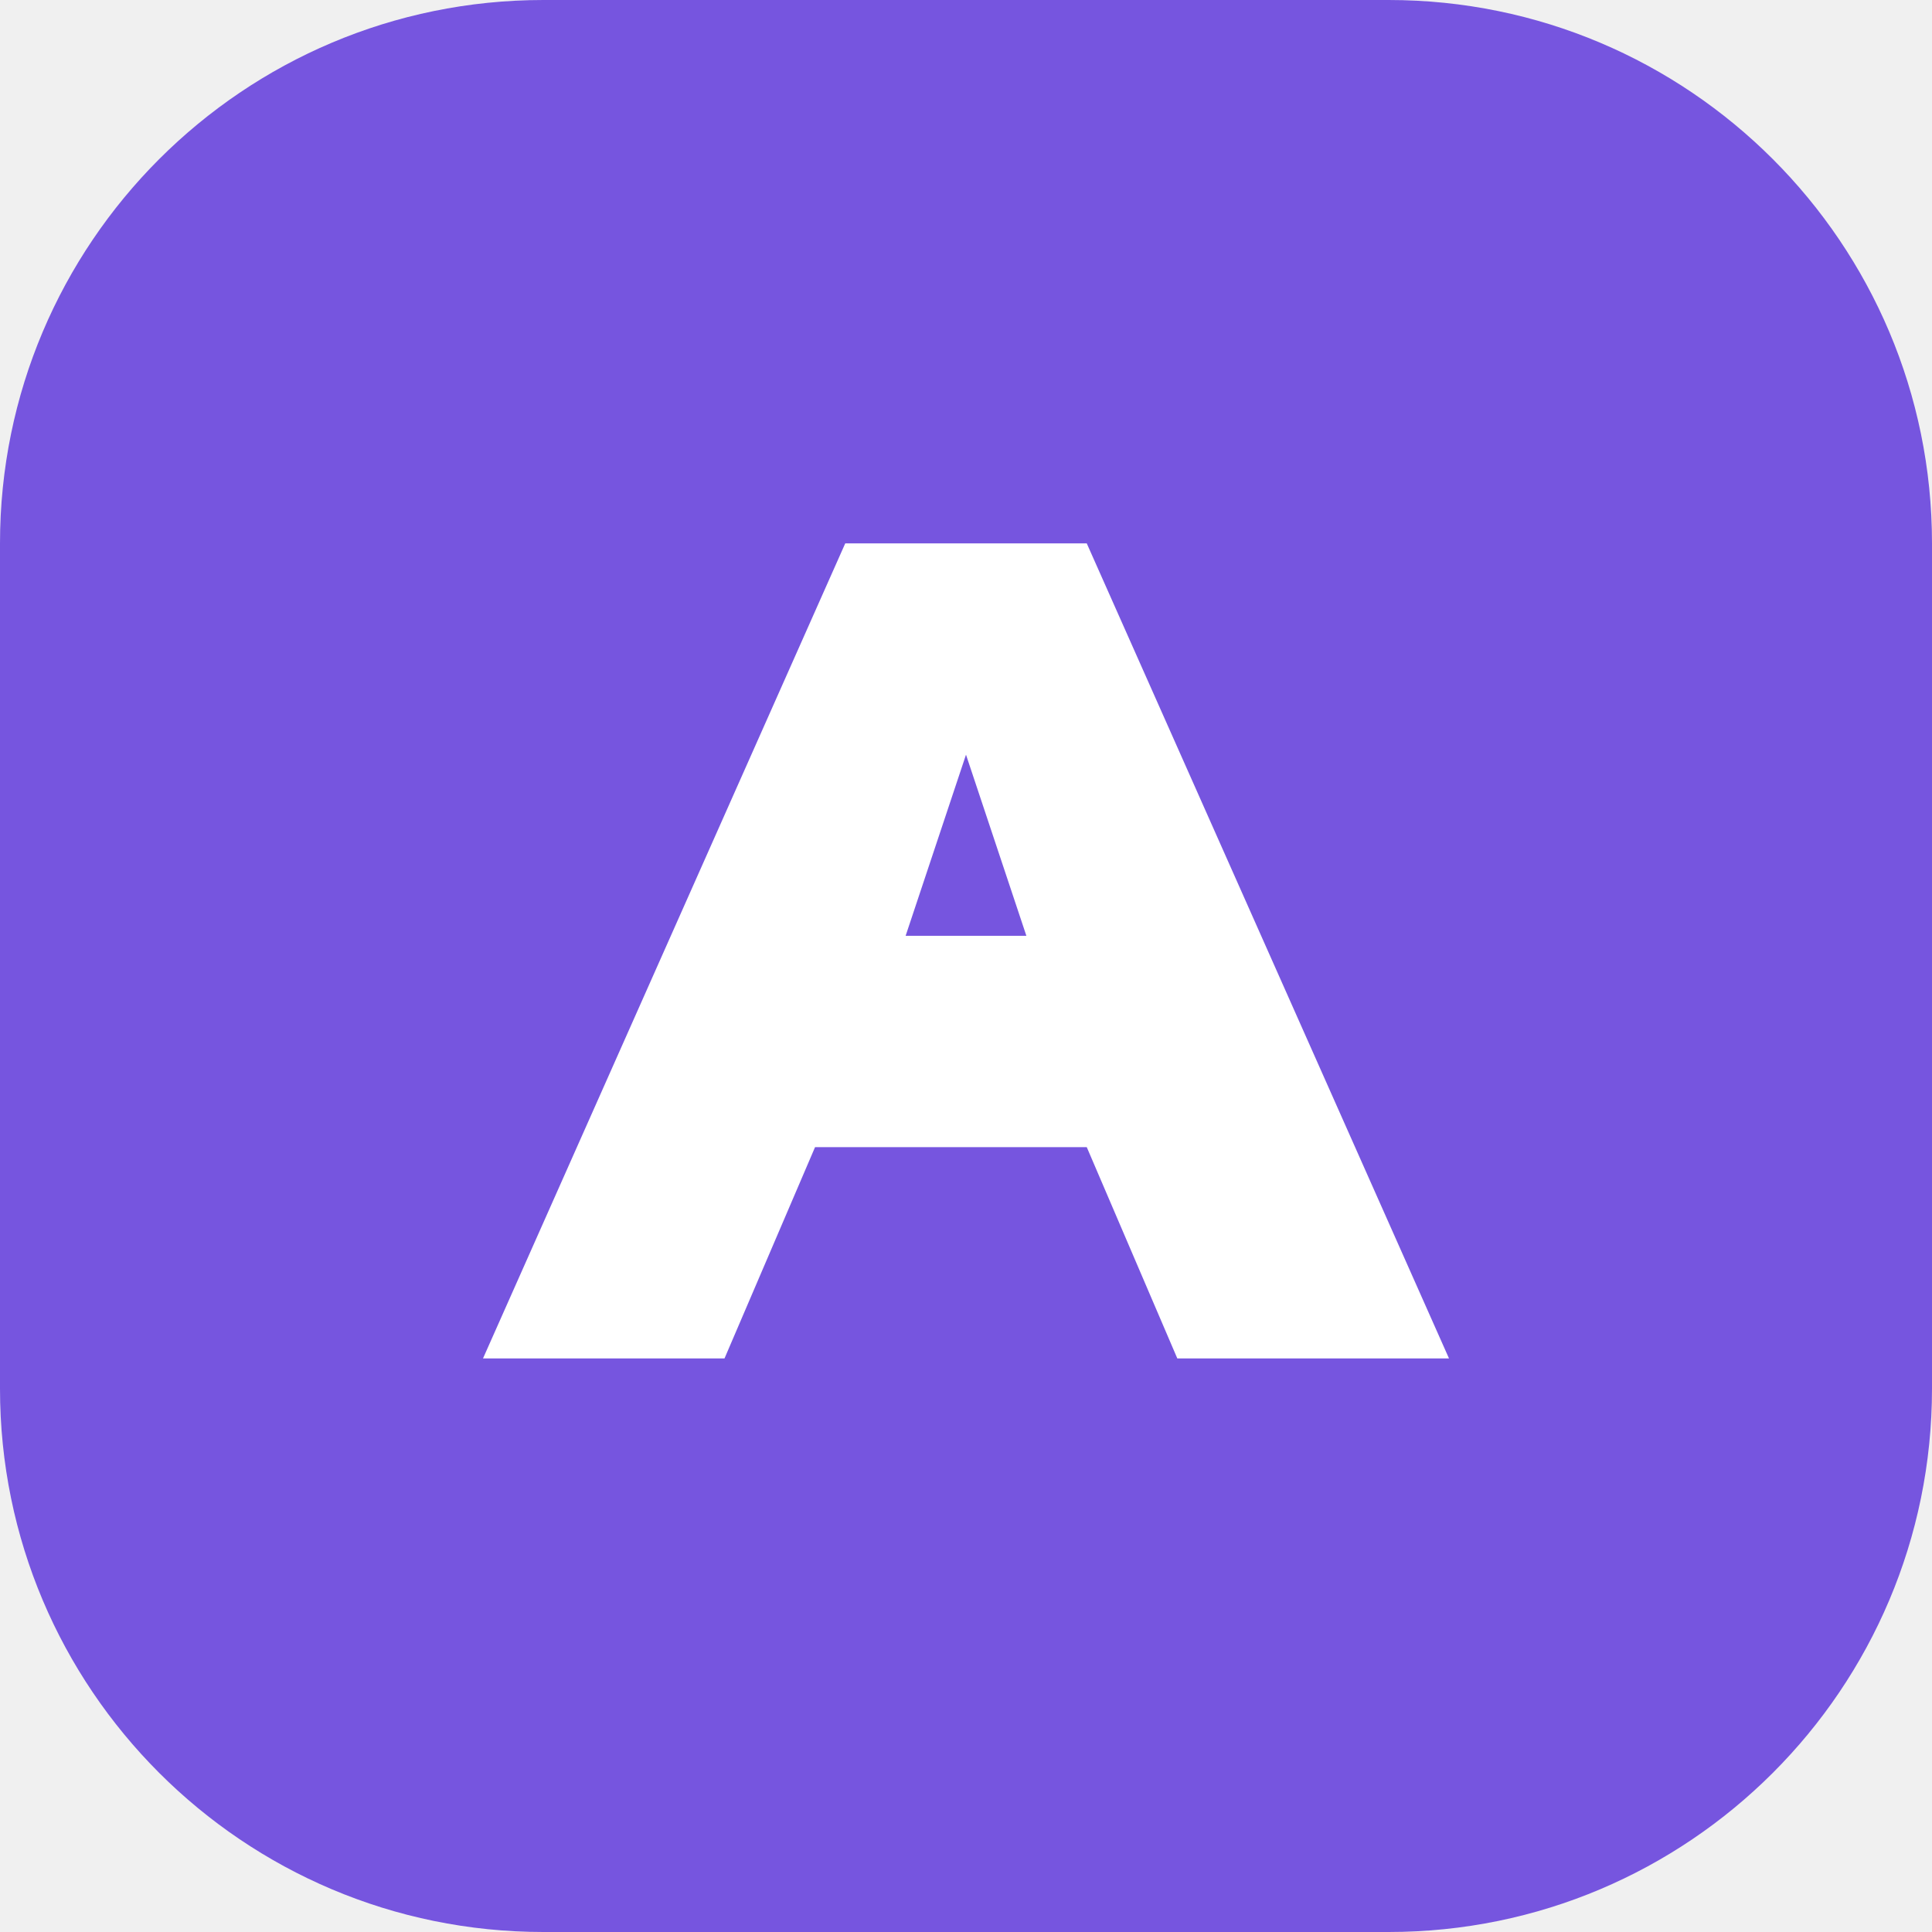
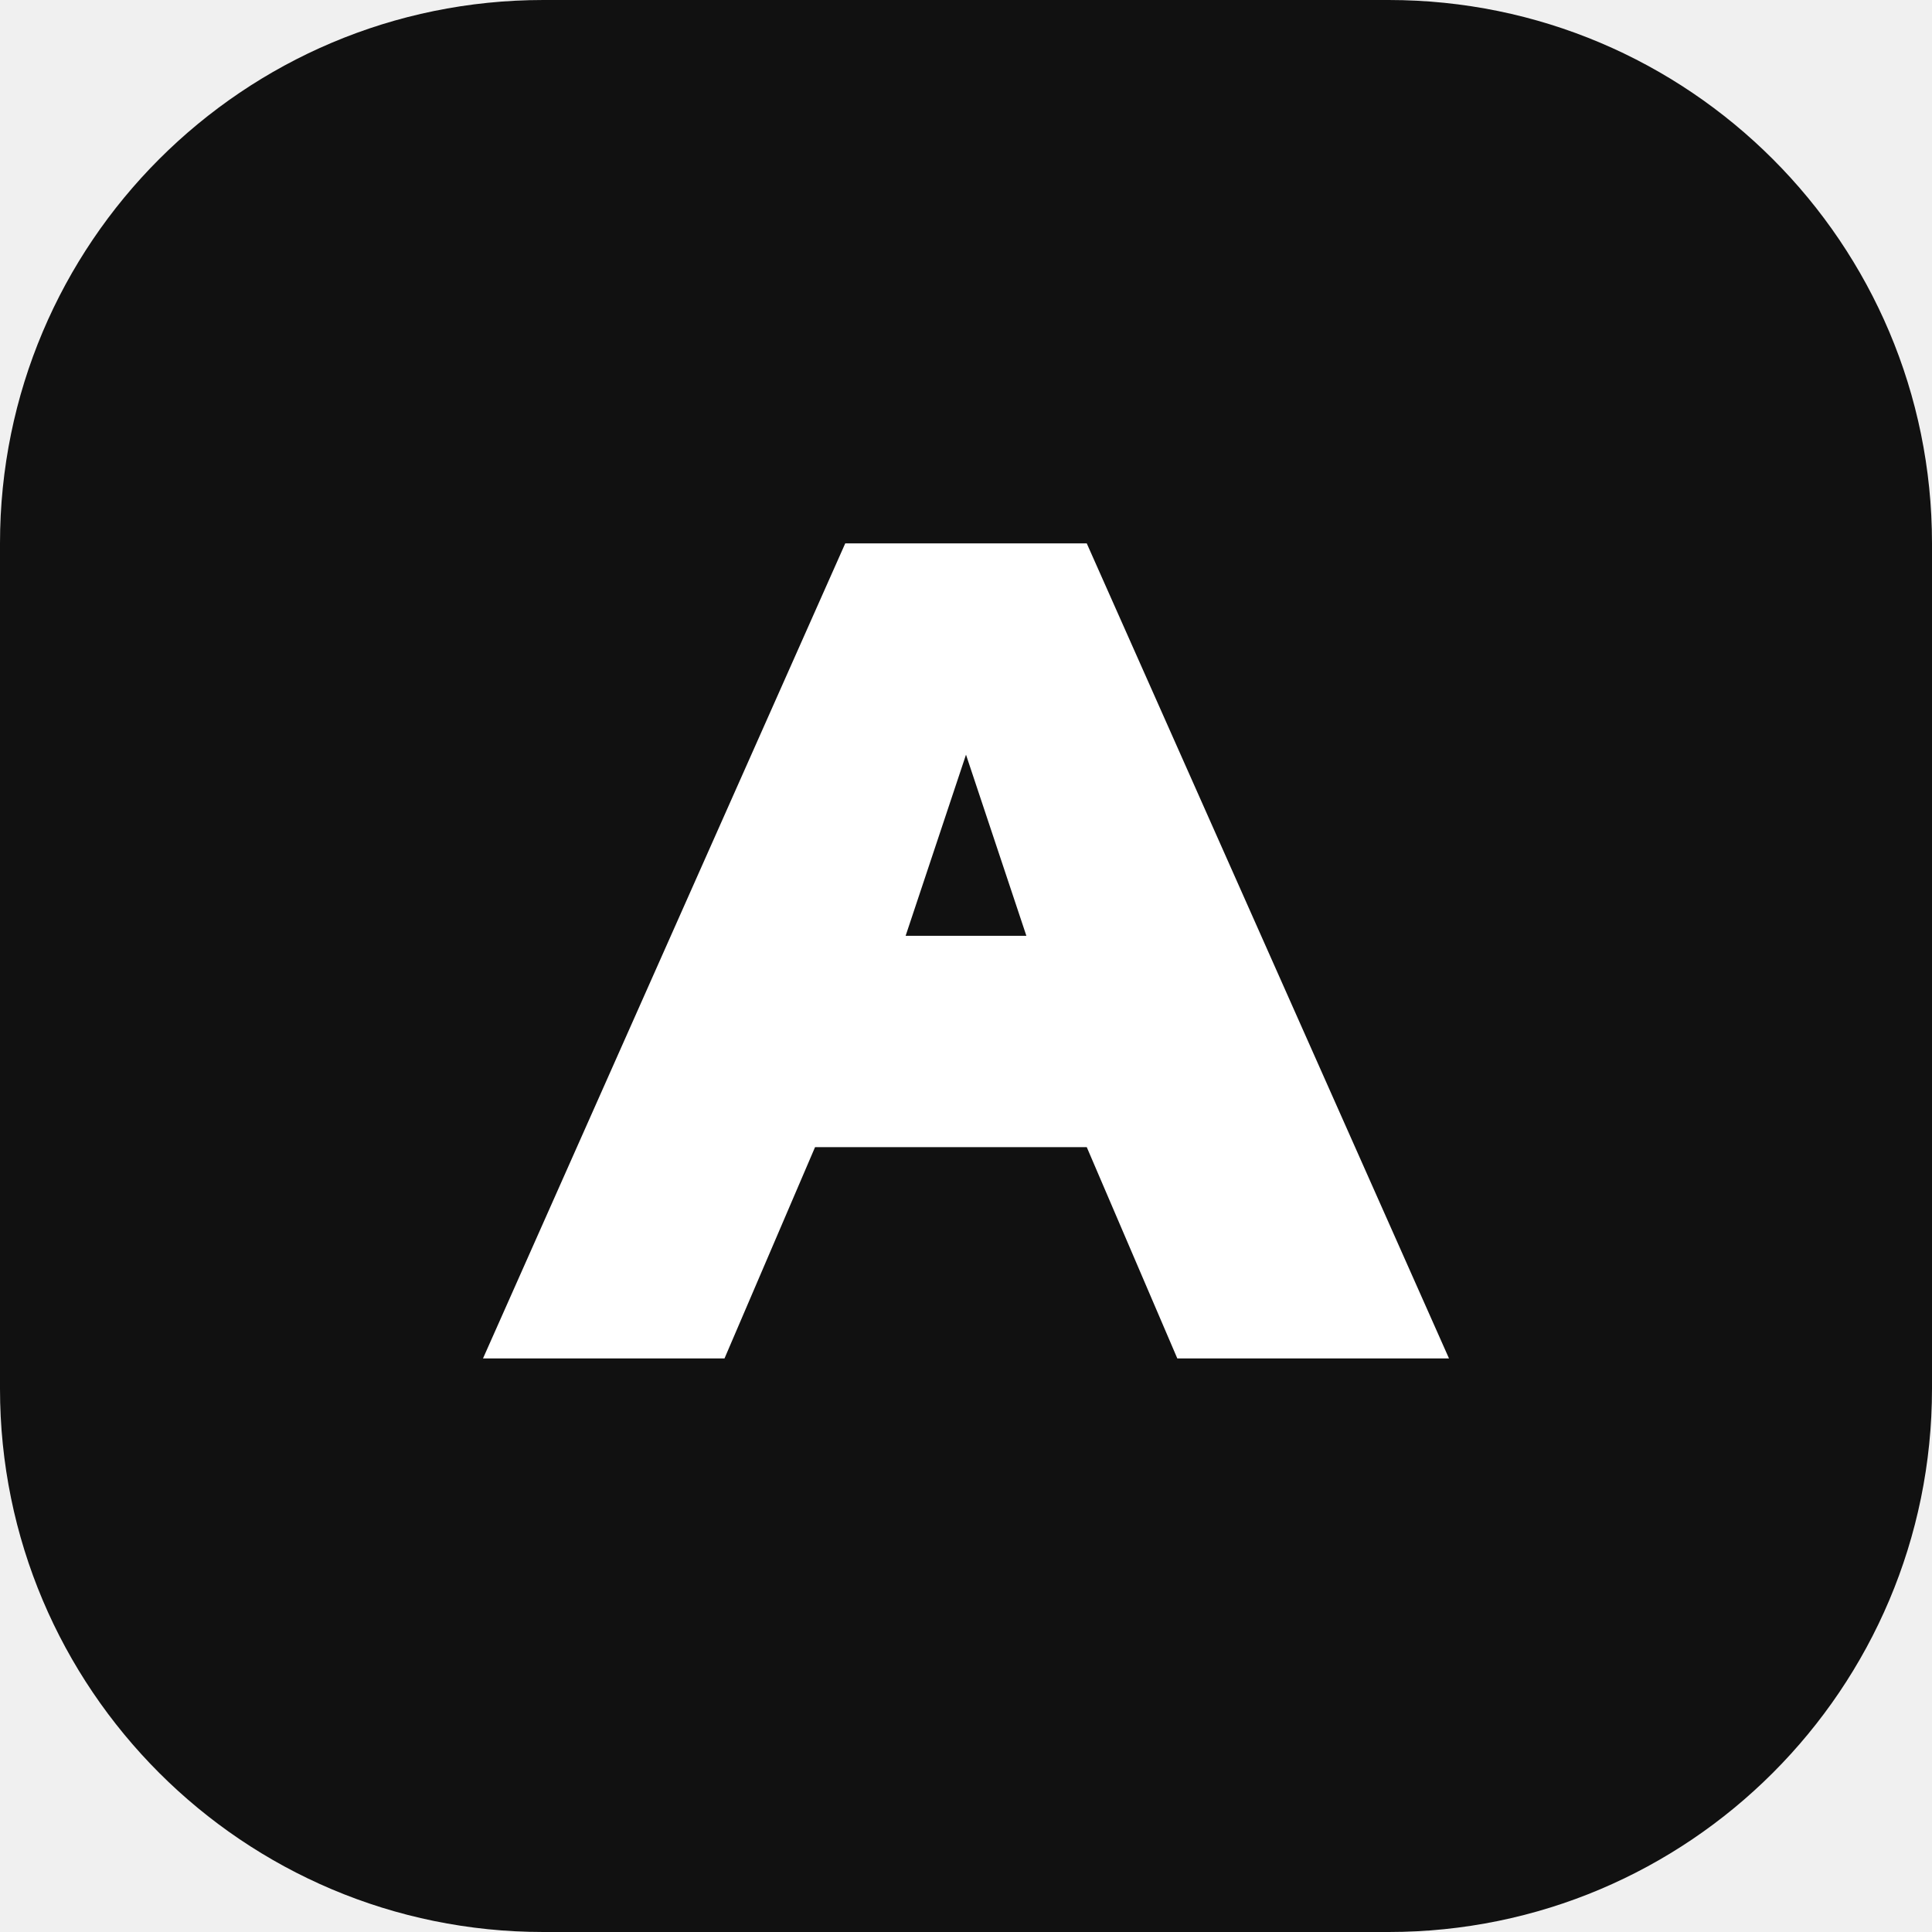
<svg xmlns="http://www.w3.org/2000/svg" viewBox="0 0 64 64">
-   <rect width="64" height="64" rx="18" fill="#7655df" />
+   <rect width="64" height="64" rx="18" fill="#111111" />
  <path d="m16 45 12-27h8l12 27h-9l-3-7H27l-3 7Zm14-14h4l-2-6Z" fill="white" />
</svg>
